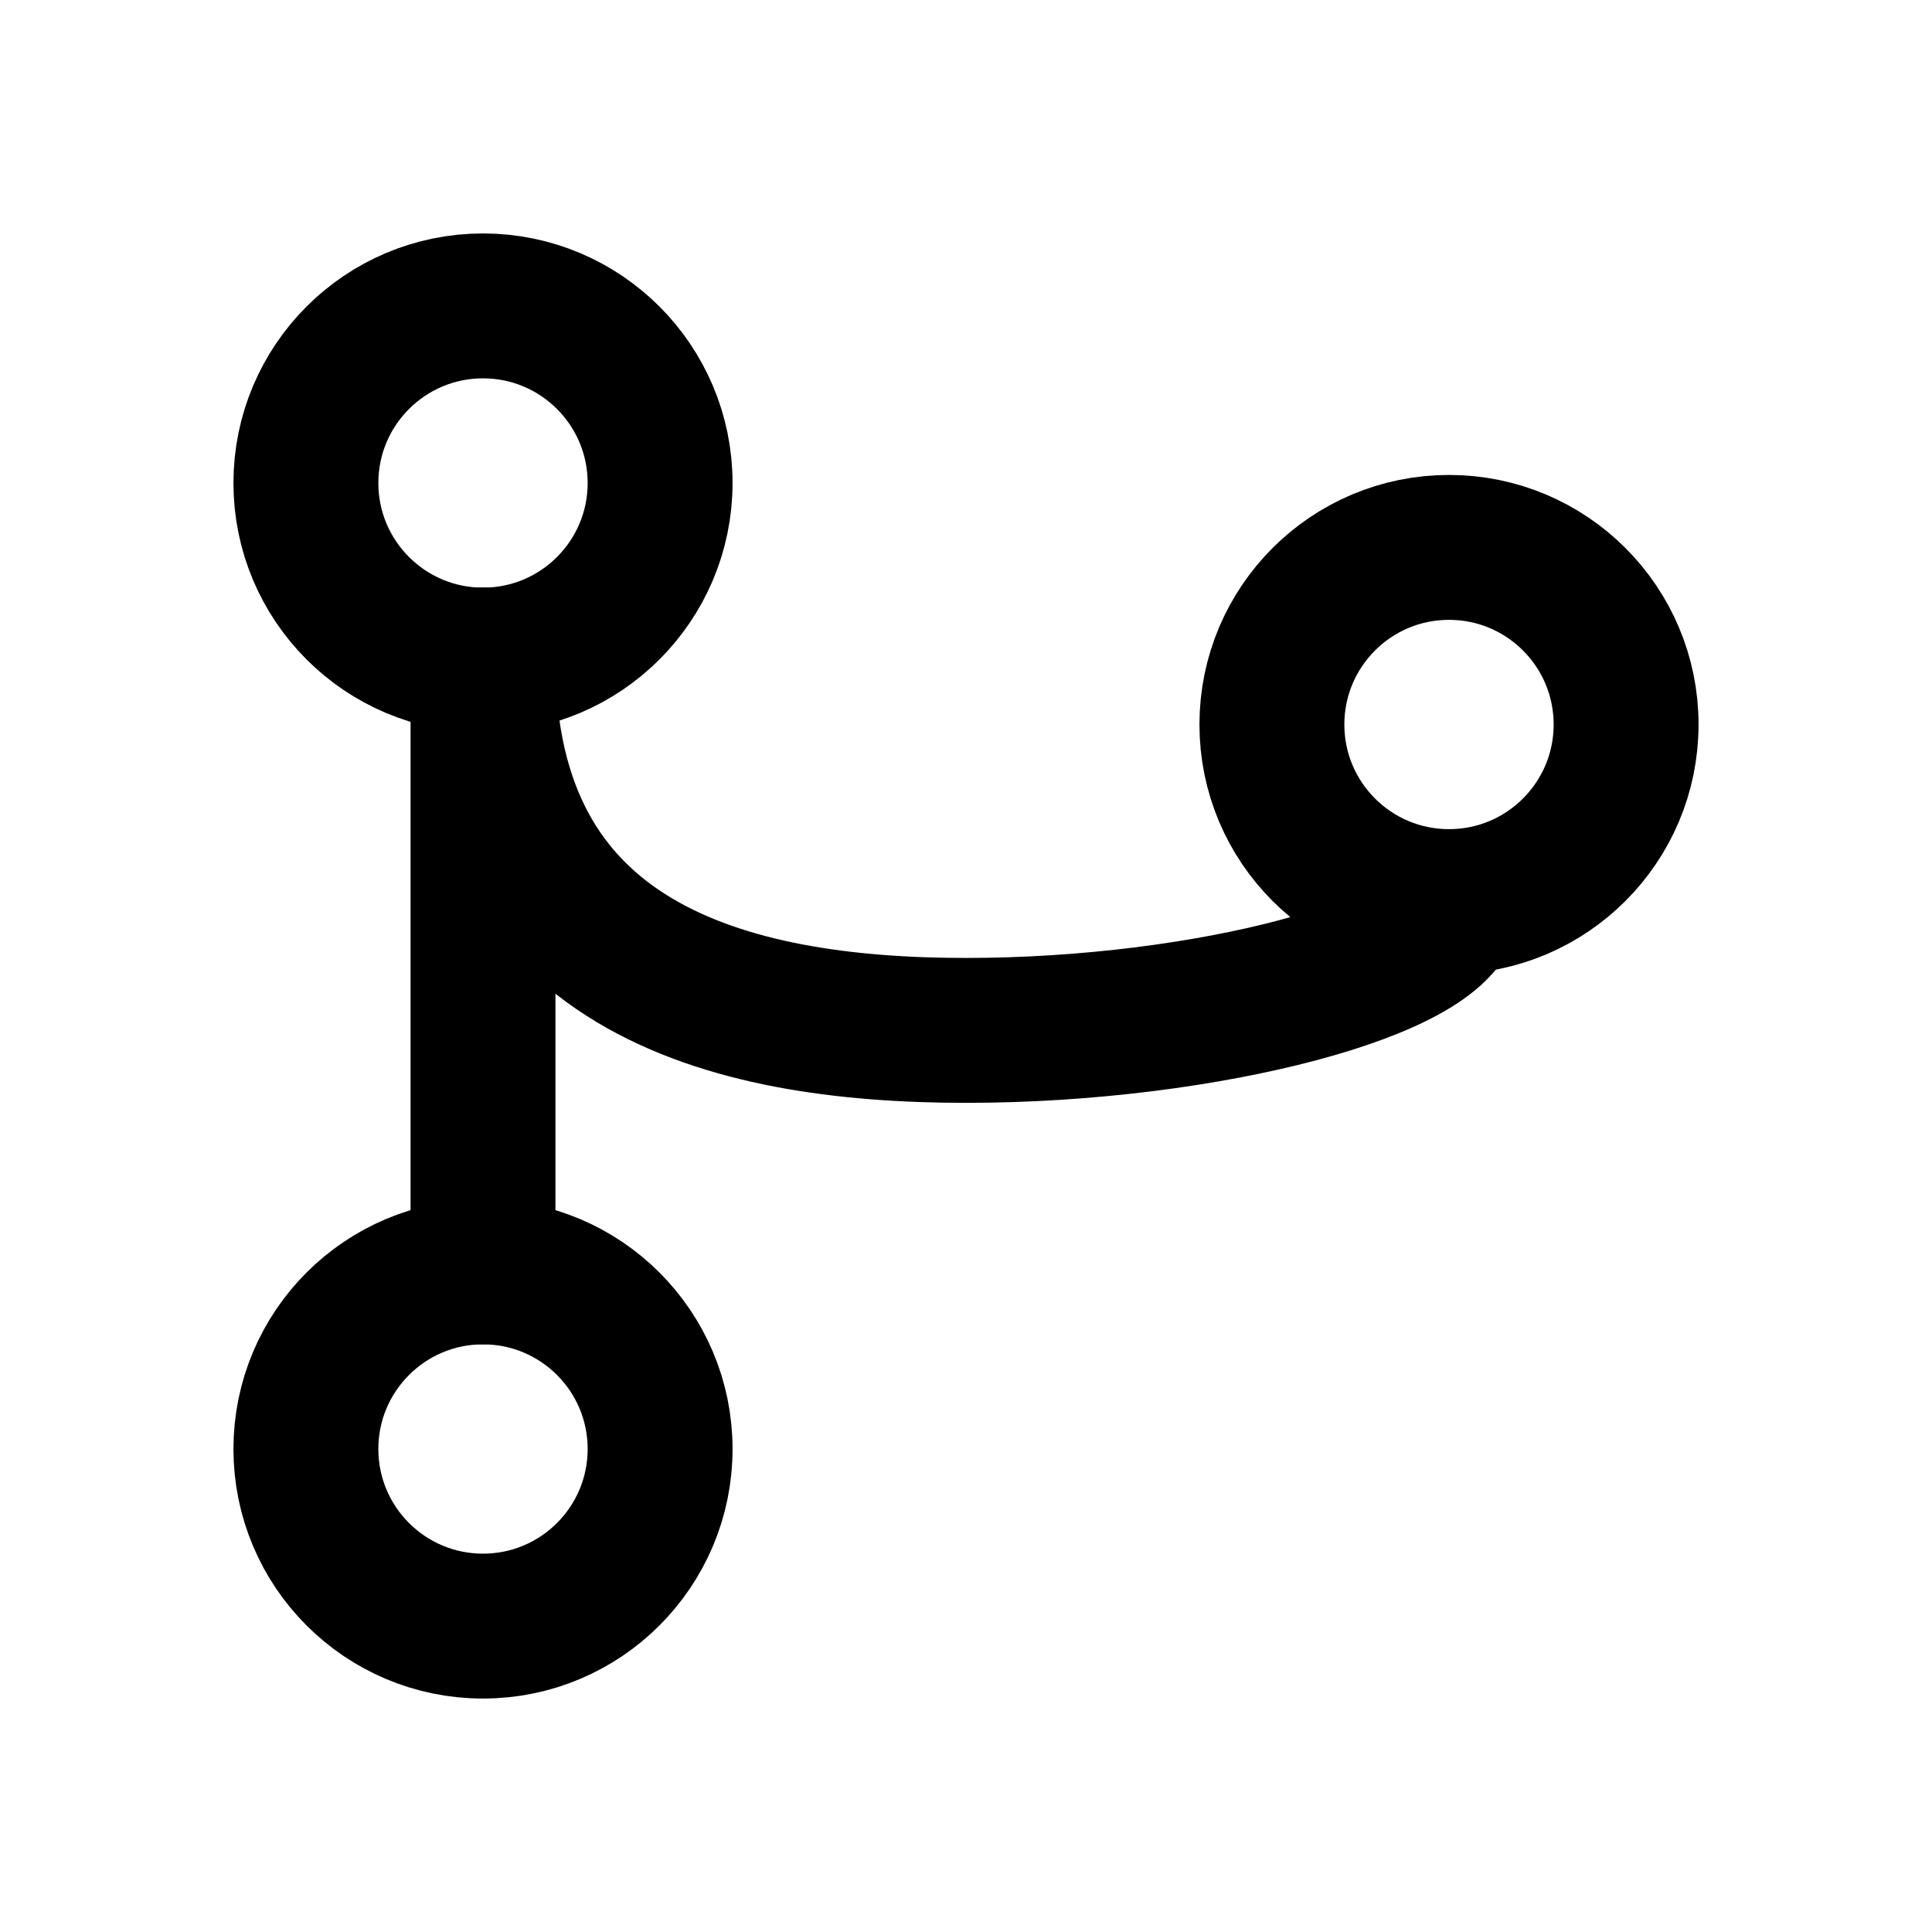
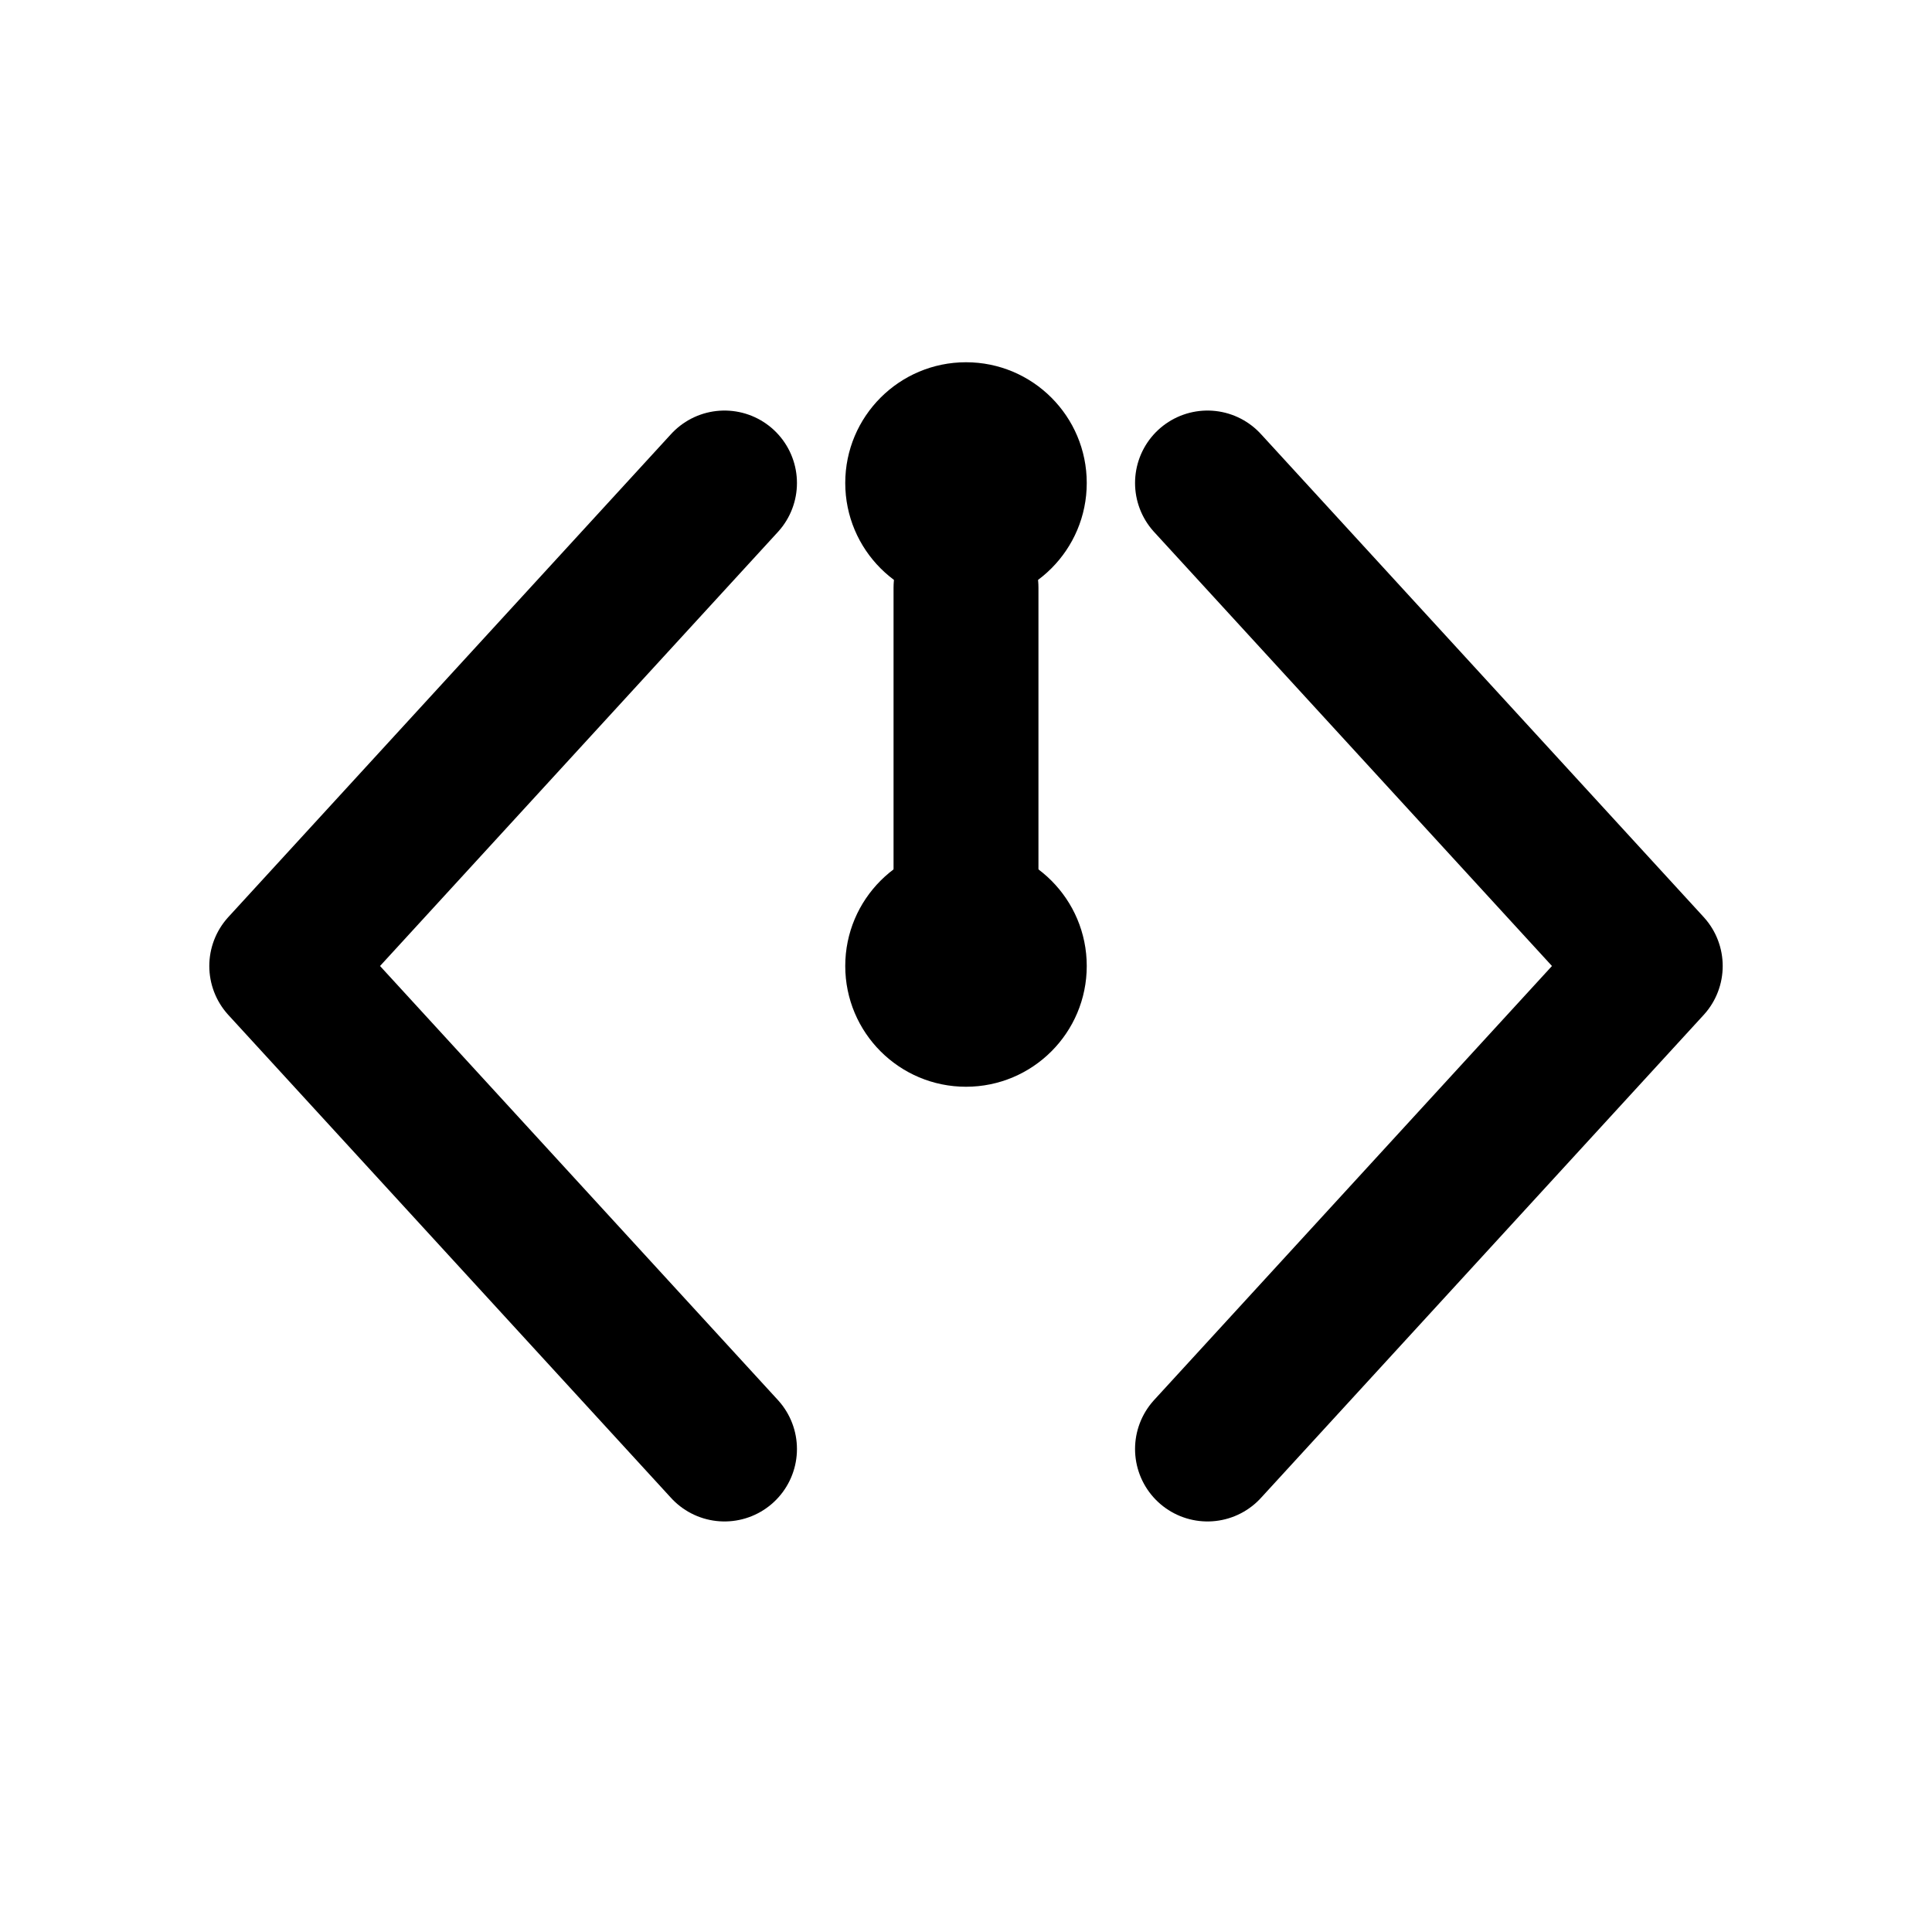
<svg xmlns="http://www.w3.org/2000/svg" width="24" height="24" viewBox="0 0 24 24" fill="none" stroke="currentColor" stroke-width="1.8" stroke-linecap="round" stroke-linejoin="round">
-   <circle cx="6" cy="6" r="2.2" />
-   <circle cx="6" cy="18" r="2.2" />
-   <circle cx="18" cy="9" r="2.2" />
-   <path d="M6 8.2V15.8" />
-   <path d="M6 8.2C6 12 9 12.8 12 12.8C15 12.8 18 12 18 11.2" />
+   <path d="M9 6L3.5 12L9 18" />
+   <path d="M15 6L20.5 12L15 18" />
+   <path d="M12 12V7.3" />
+   <circle cx="12" cy="12" r="1.5" fill="currentColor" stroke="none" />
+   <circle cx="12" cy="6" r="1.5" fill="currentColor" stroke="none" />
</svg>
